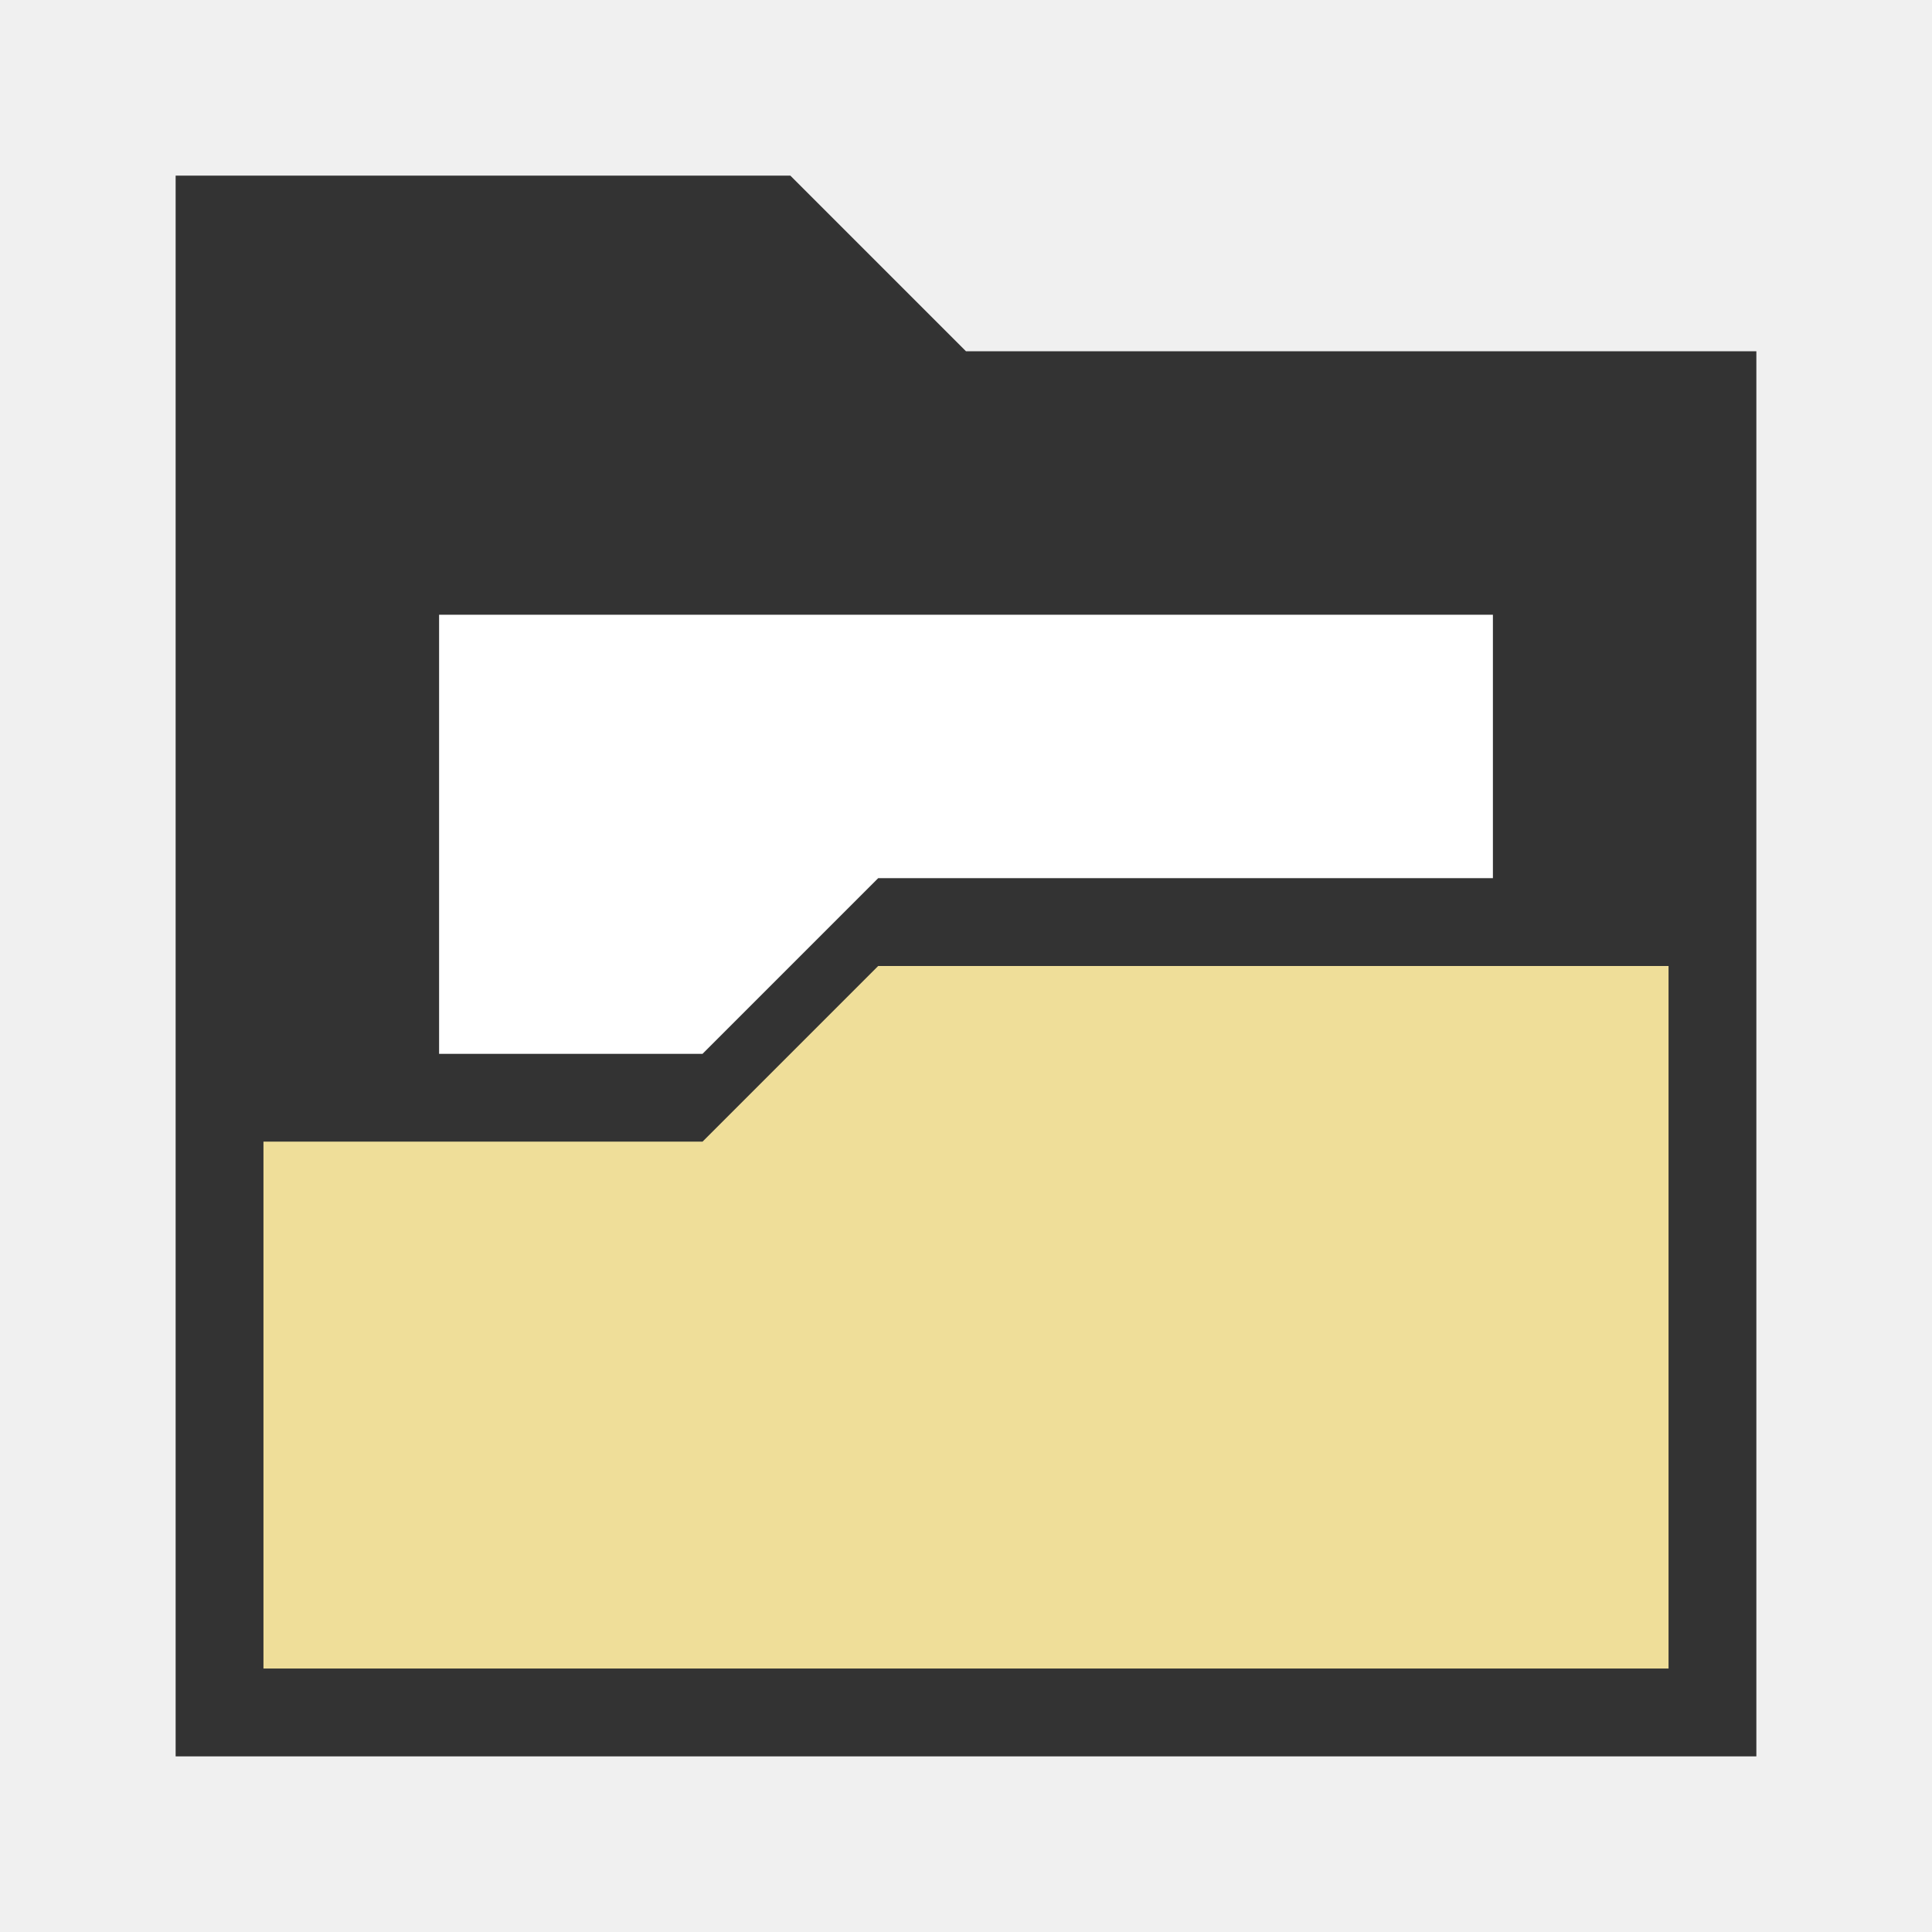
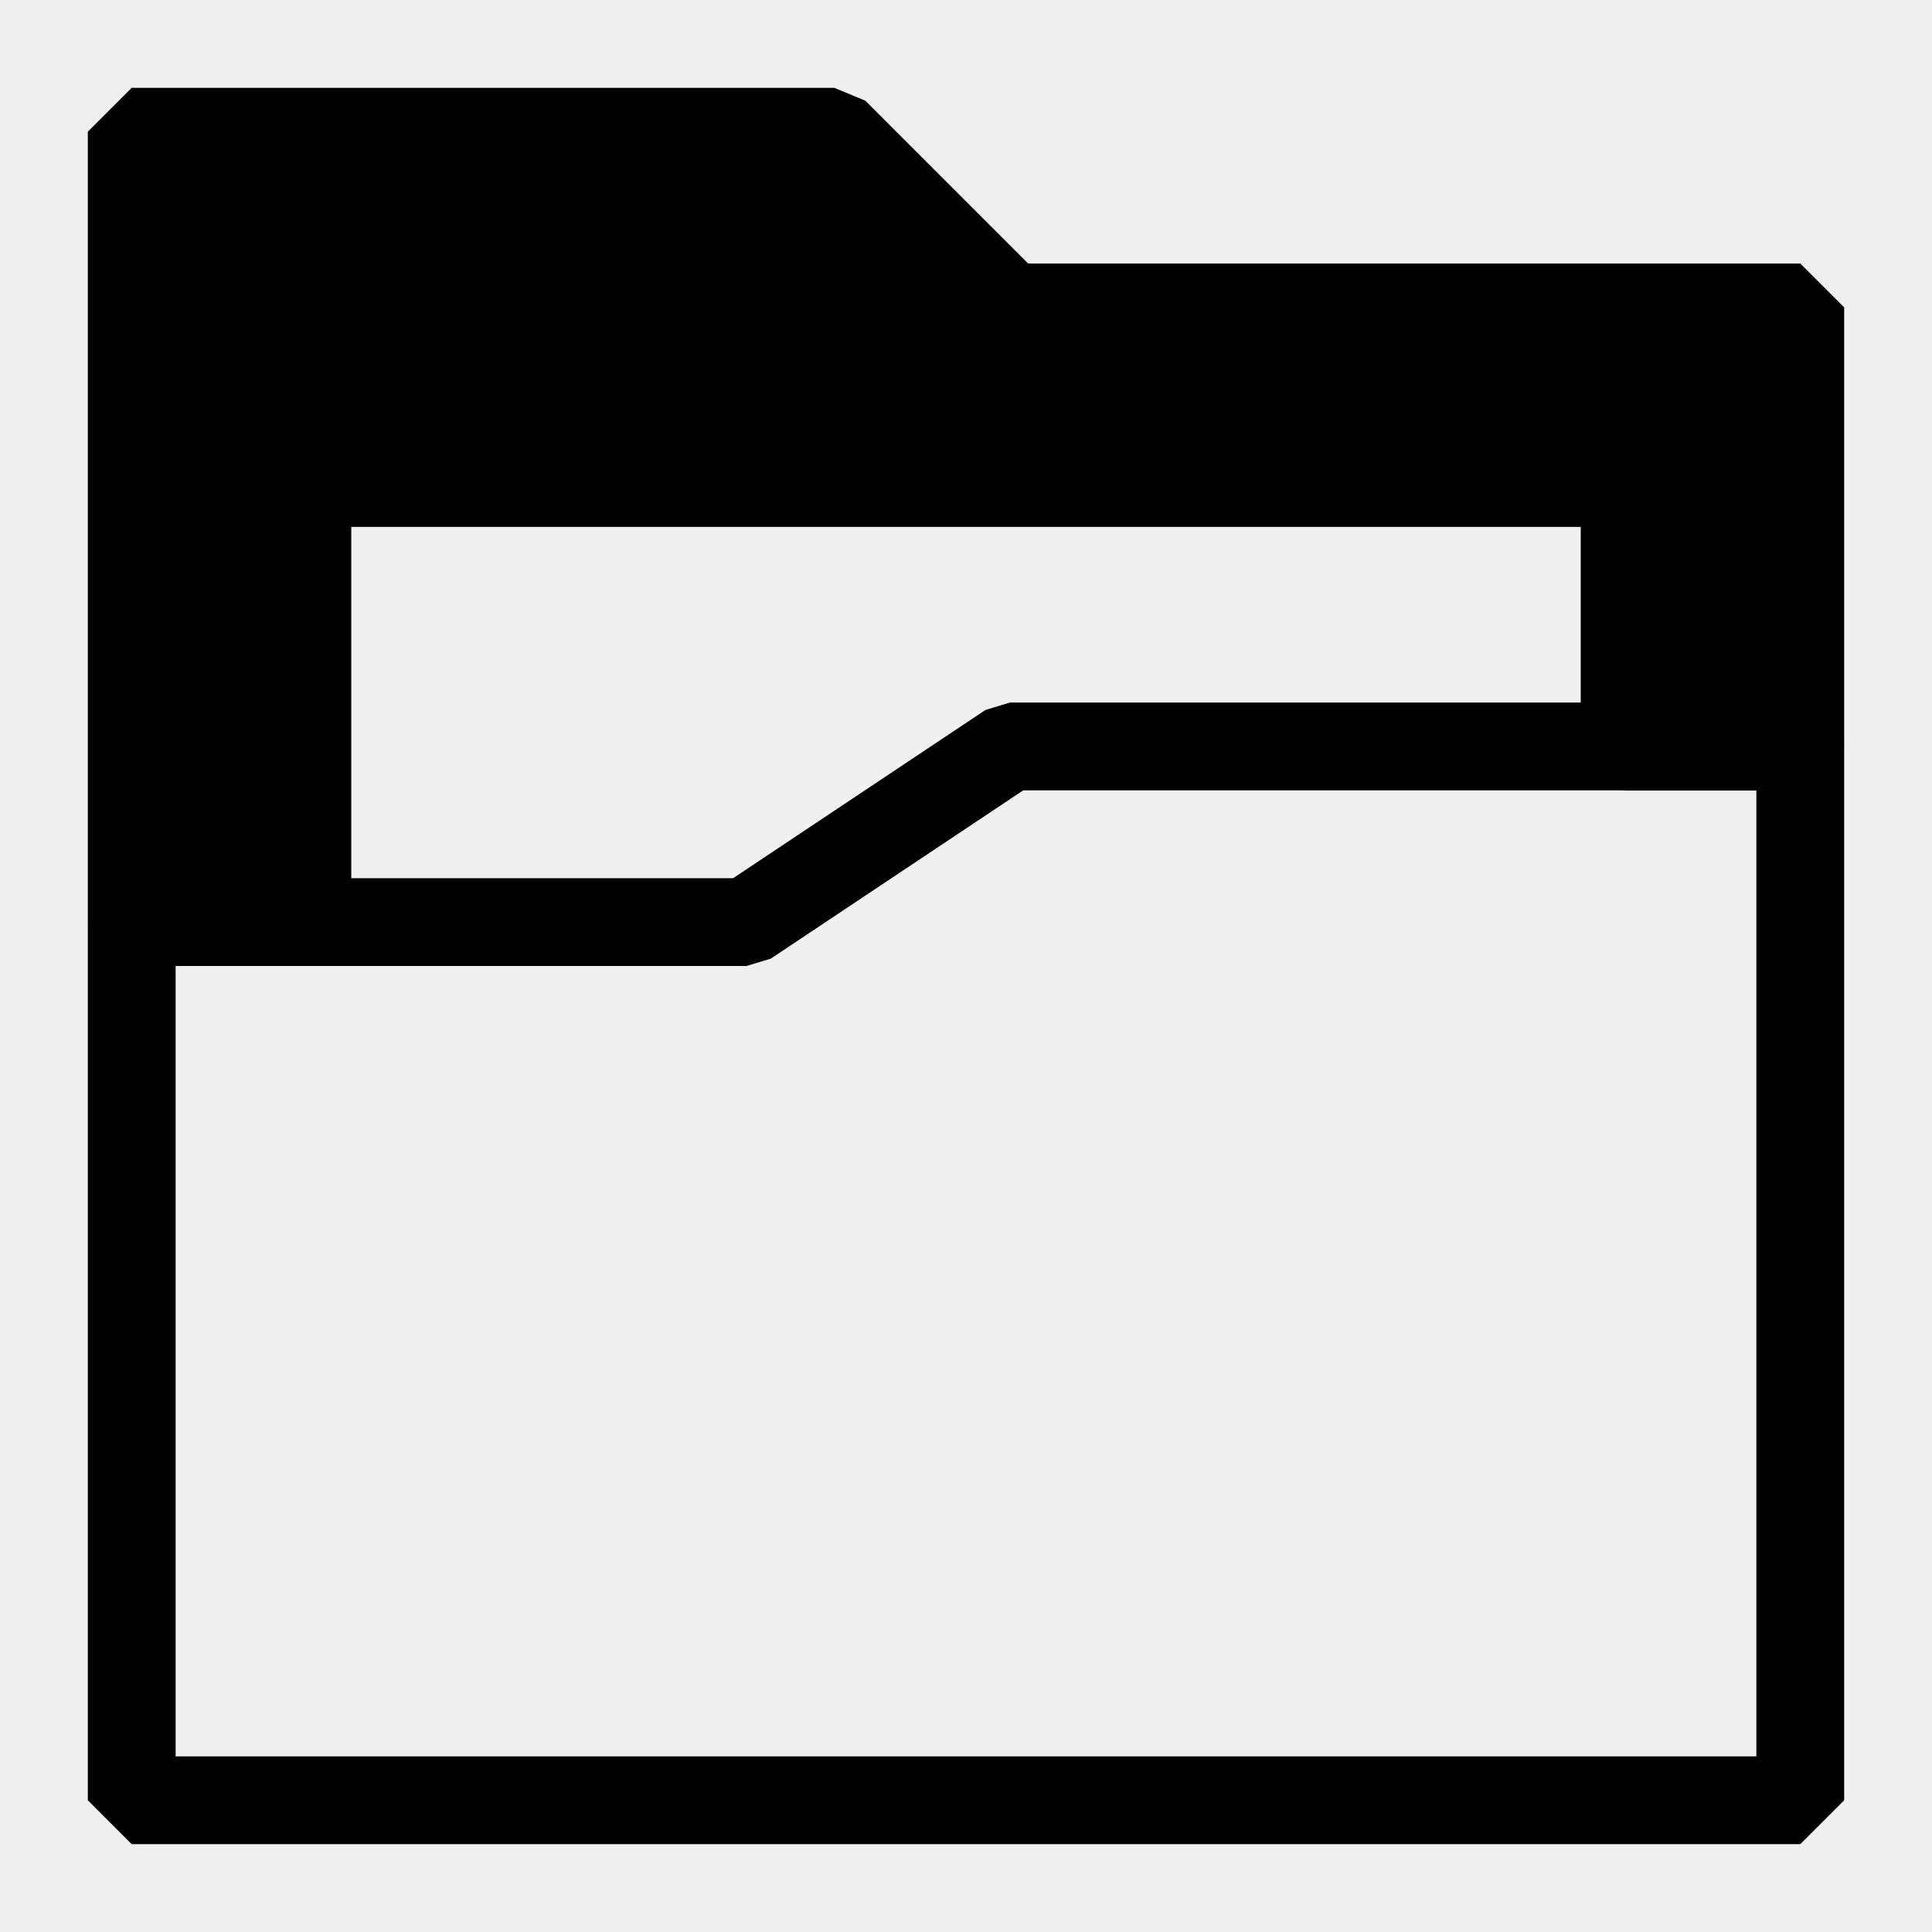
<svg xmlns="http://www.w3.org/2000/svg" version="1.1" width="22" height="22">
-   <path style="fill:#333333;fill-opacity:1;stroke:none" d="M 2,2 2,20 20,20 20,4 11,4 9,2 Z" />
-   <path style="fill:#efde99;fill-opacity:1;stroke:none" d="M 3,13 3,19 19,19 19,11 10,11 8,13 Z" />
-   <path style="fill:#ffffff;fill-opacity:1;stroke:none" d="M 5,7 5,12 8,12 10,10 17,10 17,7 Z" />
+   <path style="fill:#000000;fill-opacity:1;stroke:#000000;stroke-width:1;stroke-opacity:1;stroke-linejoin:bevel" d="M 1.5,1.5 1.5,10.5 3.5,10.5 3.5,5.5 18.5,5.5 18.5,8.5 20.5,8.5 20.5,3.5 11.5,3.5 9.5,1.5 Z" />
+   <path style="fill:none;stroke:#000000;stroke-width:1;stroke-opacity:1;stroke-linejoin:bevel" d="M 1.5,10.5 8.5,10.5 11.5,8.5 20.5,8.5 20.5,20.5 1.5,20.5 Z" />
</svg>
